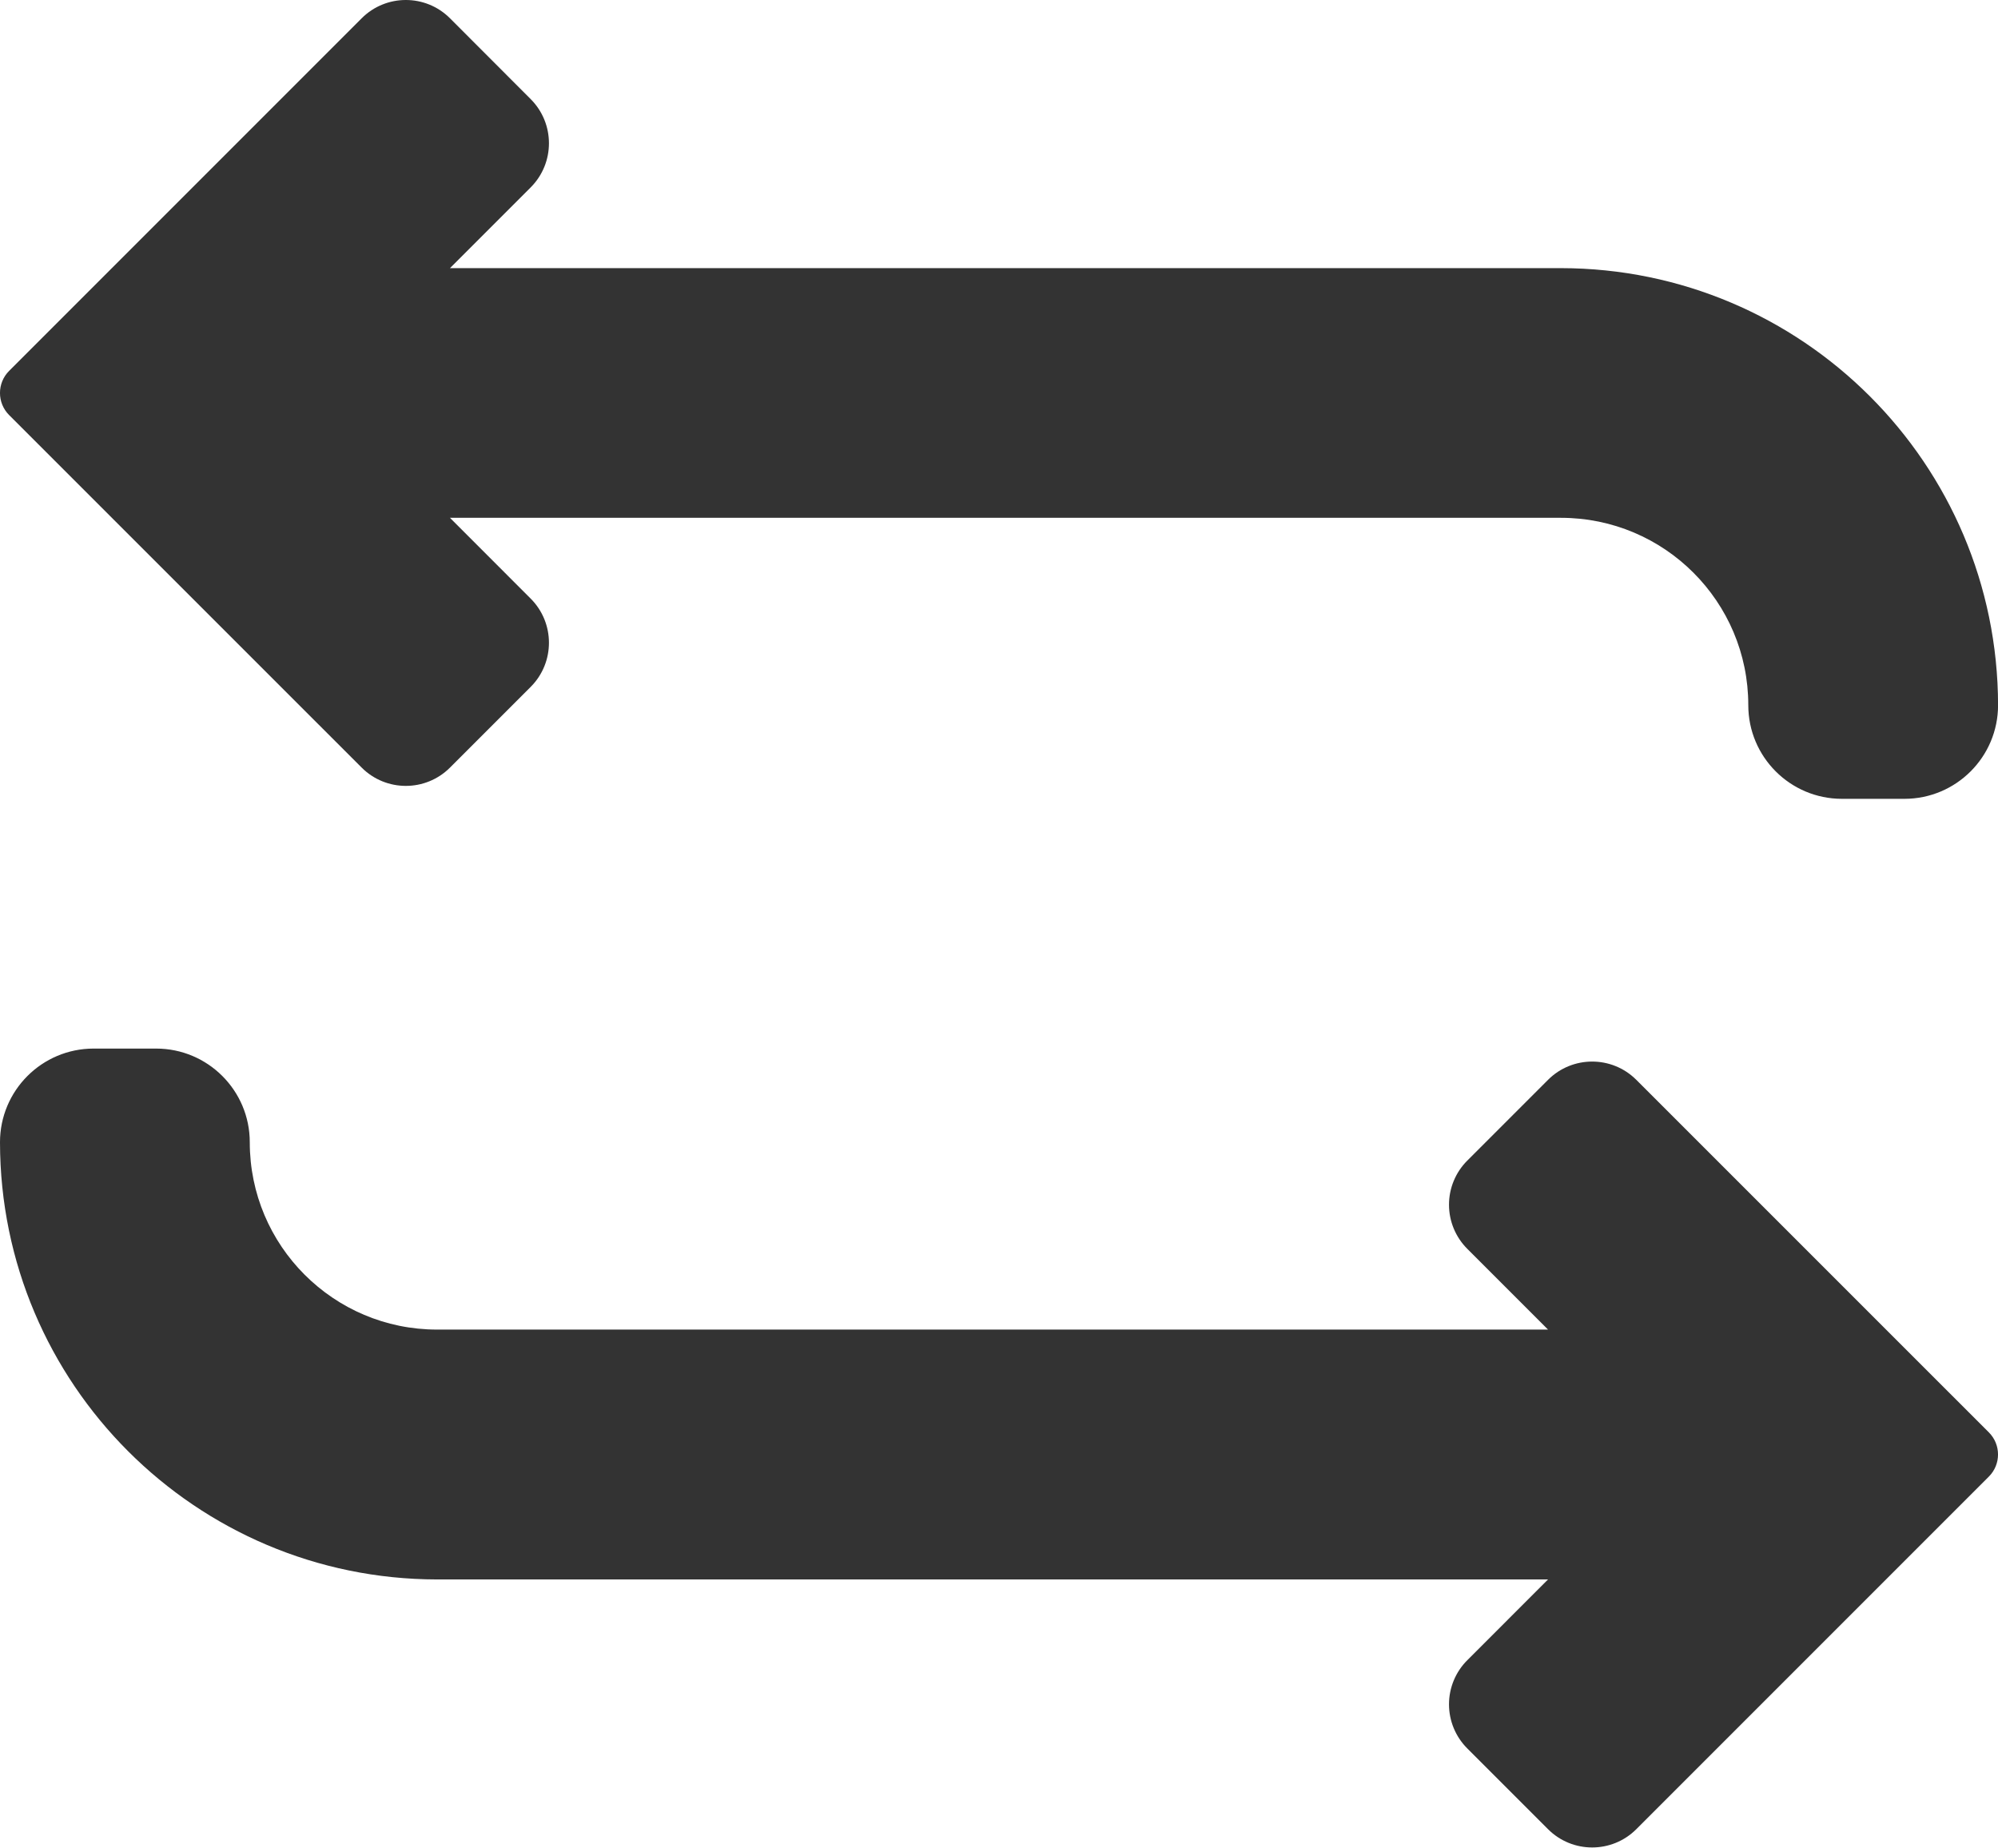
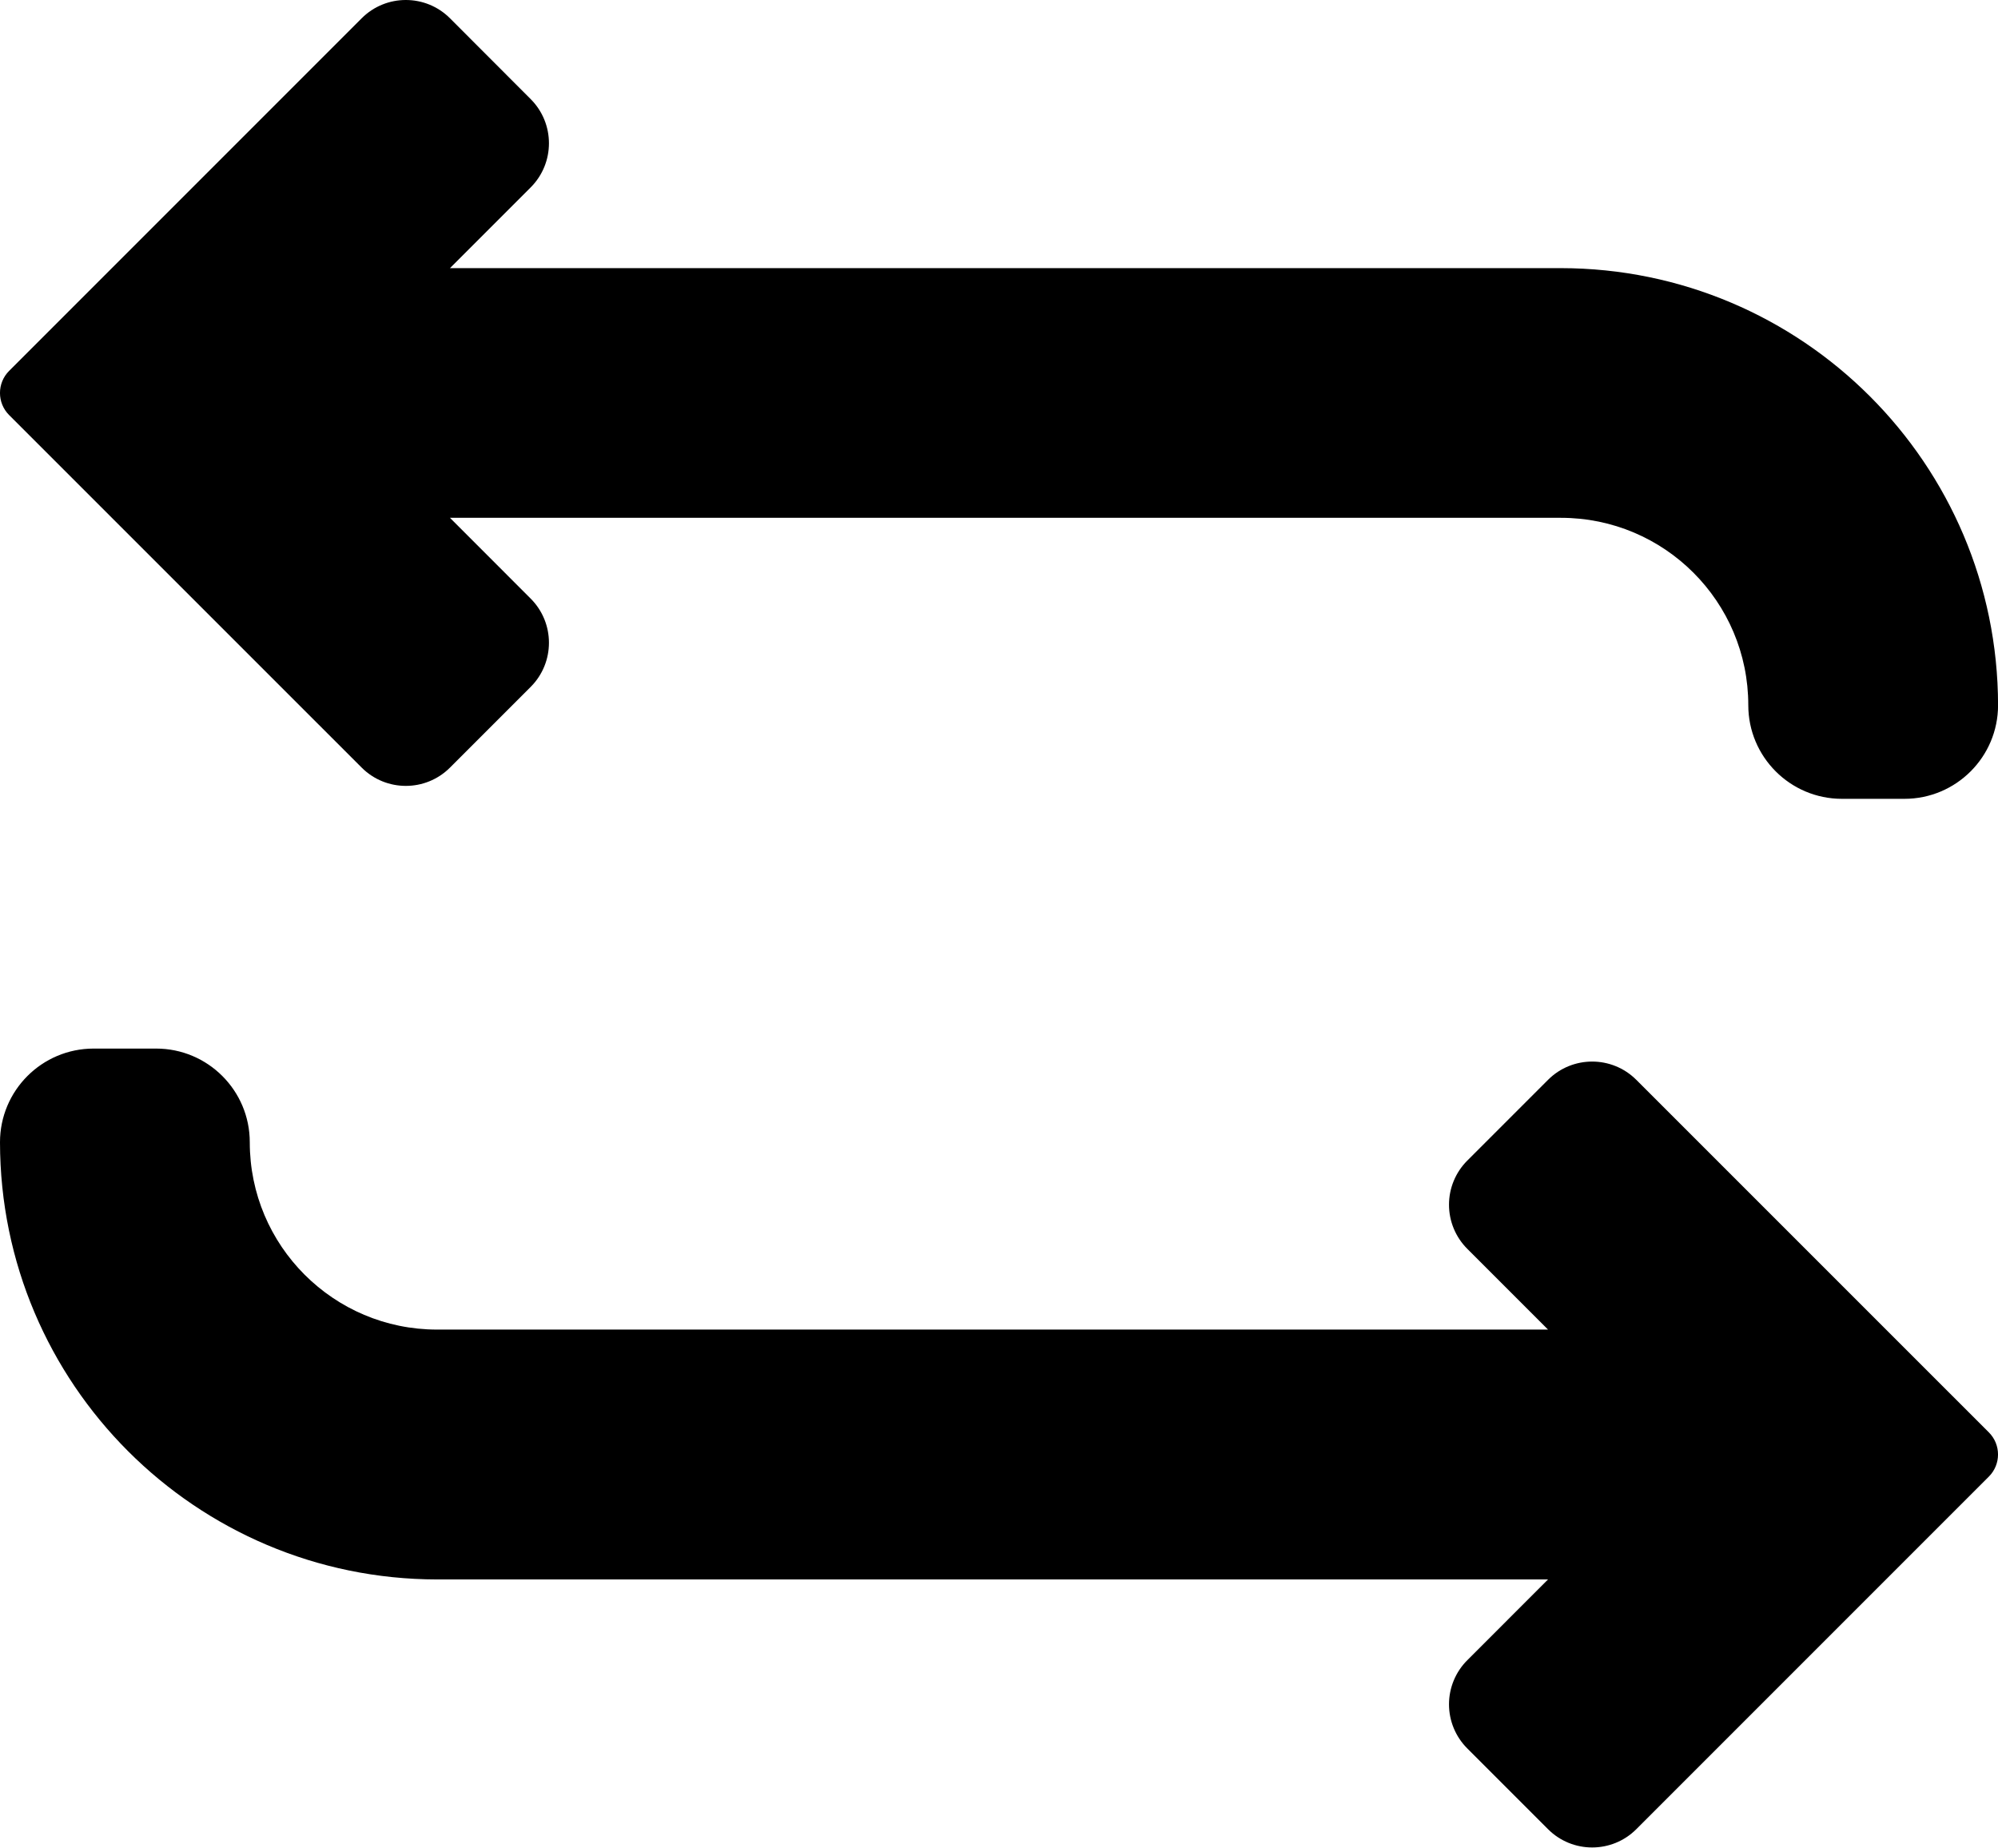
<svg xmlns="http://www.w3.org/2000/svg" width="34.133" height="31.557" viewBox="0 0 34.133 31.557">
-   <defs>
-     <style>.a{fill:#333;}</style>
-   </defs>
+   <defs />
  <g transform="translate(0 -19.32)">
    <path class="a" d="M6.179,32.432a1.067,1.067,0,0,0,1.508,0l1.379-1.379a1.067,1.067,0,0,0,0-1.508L7.687,28.165H26.667a3.2,3.2,0,0,1,3.2,3.2,1.6,1.6,0,0,0,1.6,1.6h1.067a1.6,1.6,0,0,0,1.6-1.6A7.475,7.475,0,0,0,26.667,23.9H7.687l1.379-1.379a1.067,1.067,0,0,0,0-1.508L7.687,19.632a1.067,1.067,0,0,0-1.508,0L.156,25.655a.534.534,0,0,0,0,.755Z" />
    <path class="a" d="M27.954,288.533a1.067,1.067,0,0,0-1.508,0l-1.379,1.379a1.065,1.065,0,0,0,0,1.508l1.379,1.379H7.467a3.2,3.2,0,0,1-3.2-3.2,1.6,1.6,0,0,0-1.6-1.6H1.6A1.6,1.6,0,0,0,0,289.6a7.475,7.475,0,0,0,7.467,7.467H26.446l-1.379,1.379a1.065,1.065,0,0,0,0,1.508l1.379,1.379a1.067,1.067,0,0,0,1.508,0l6.023-6.023a.534.534,0,0,0,0-.755Z" transform="translate(0 -250.768)" />
  </g>
</svg>
